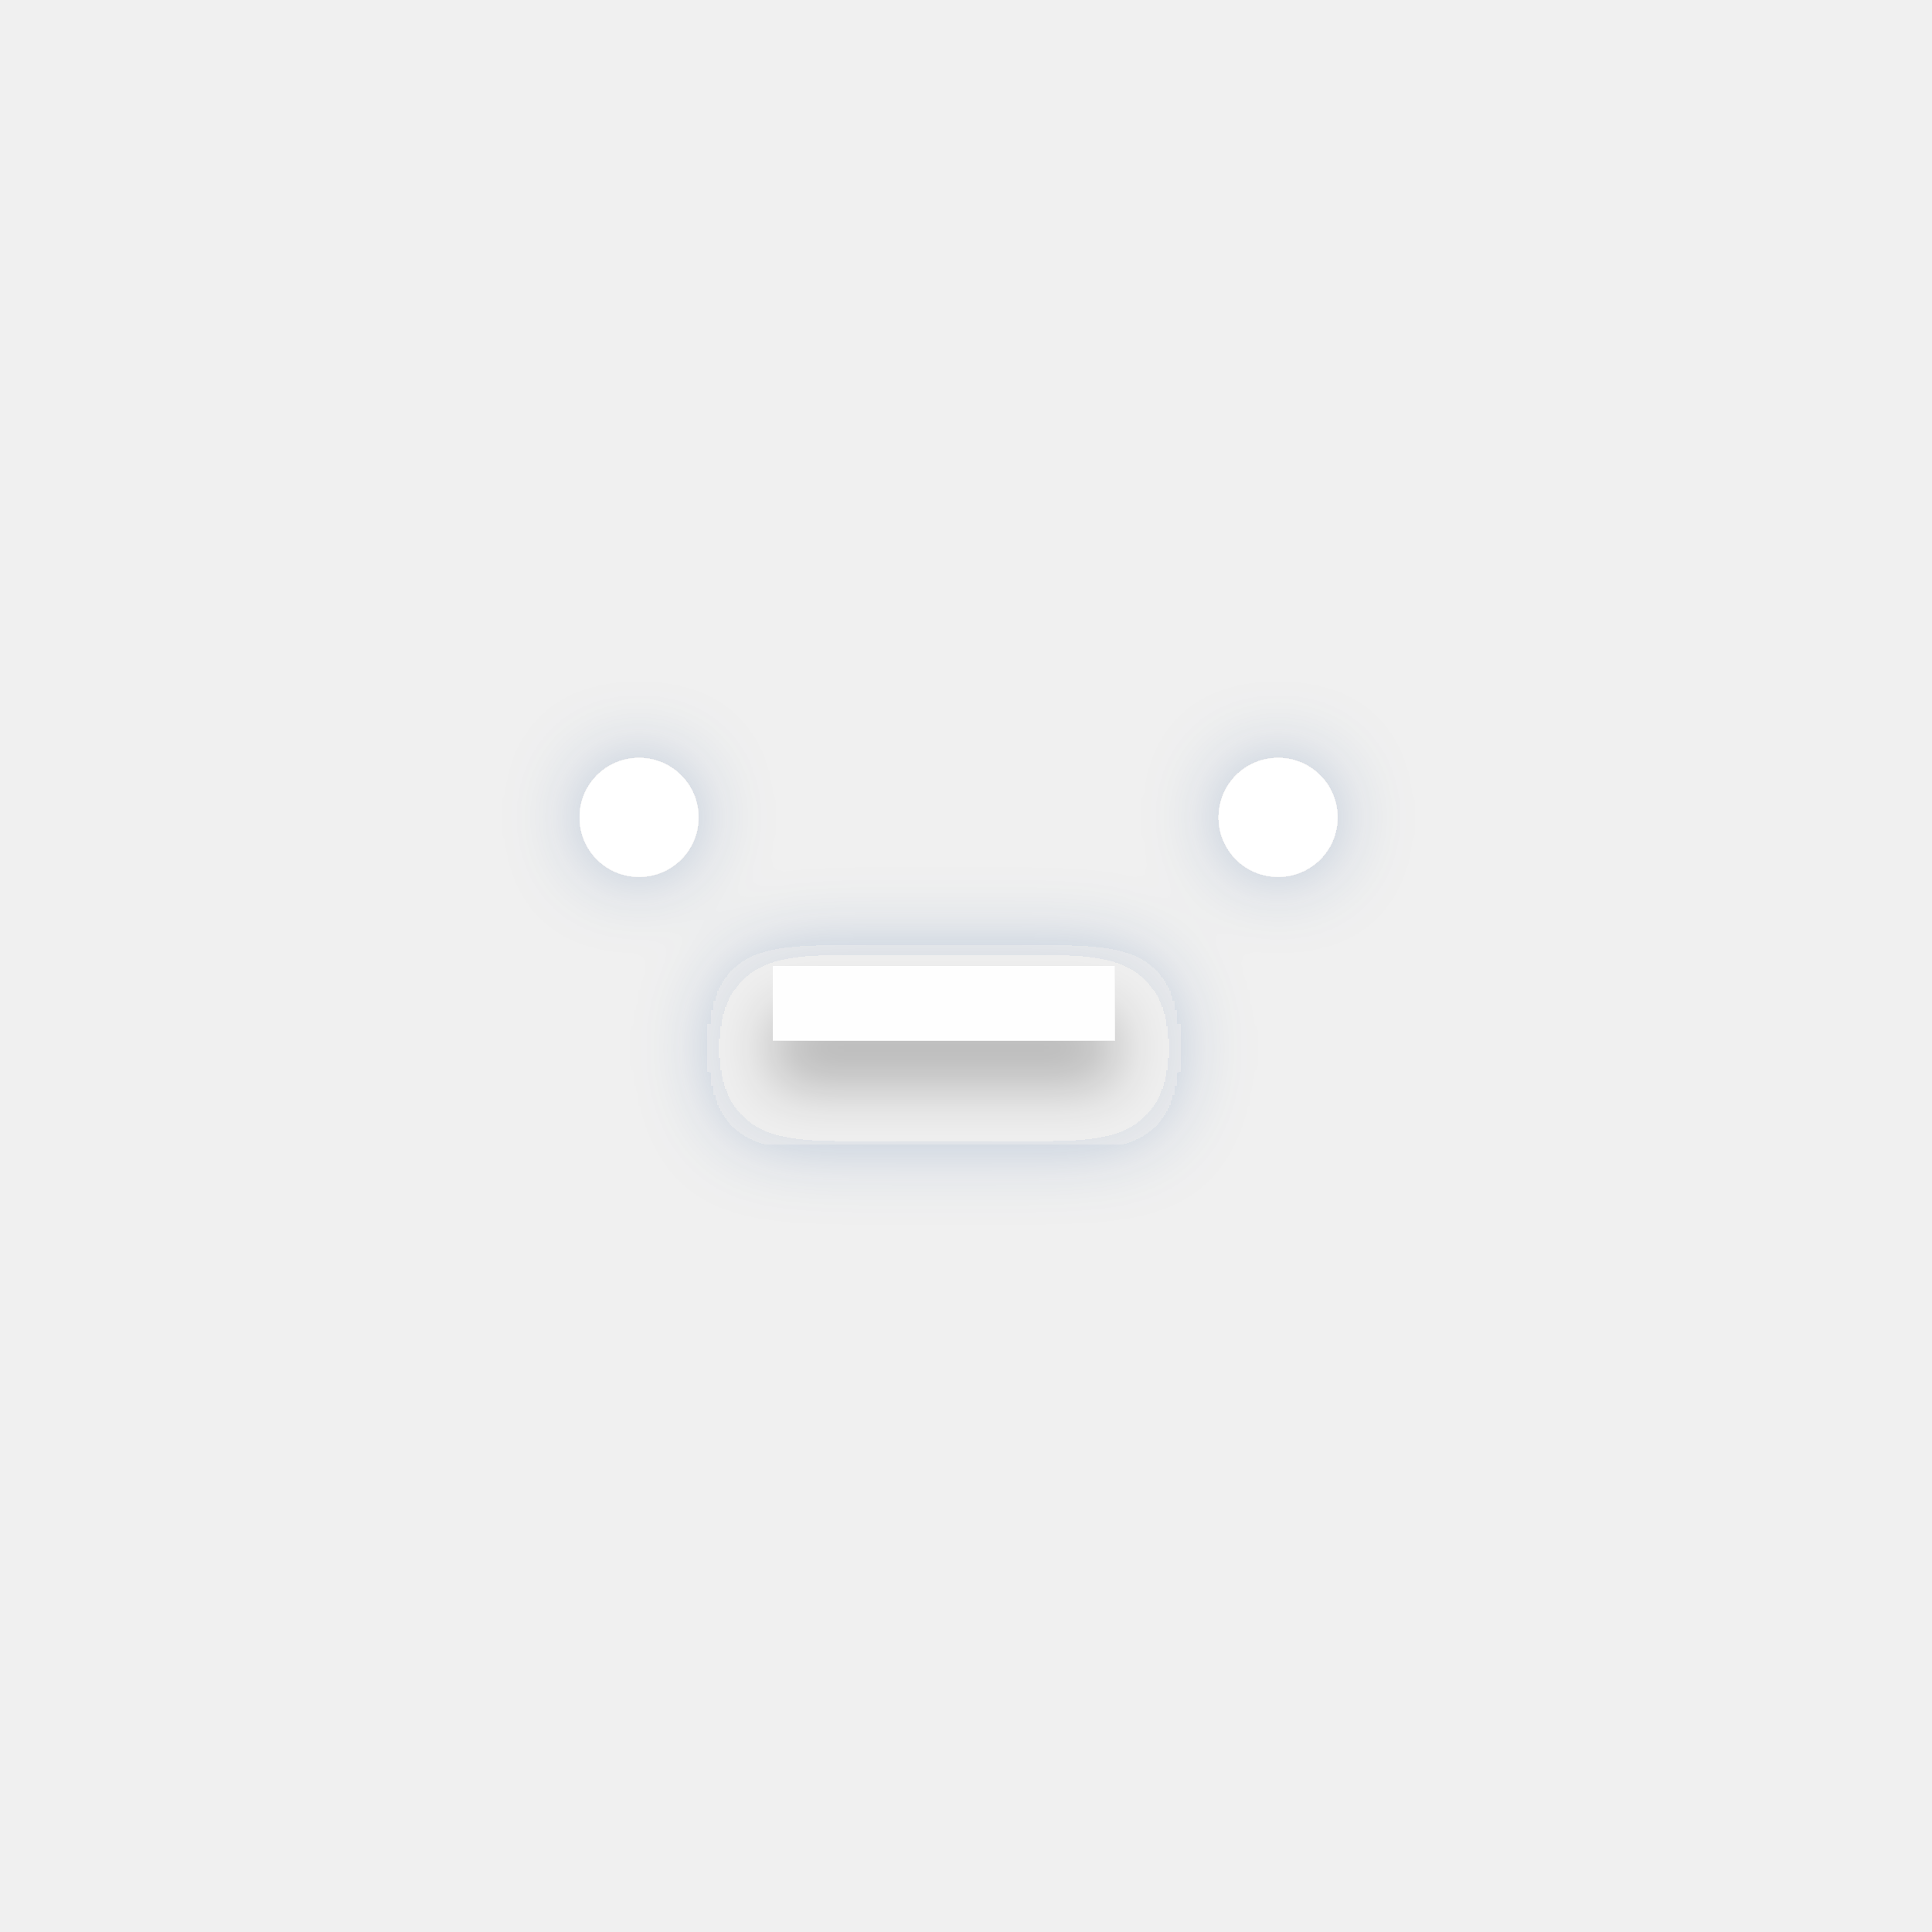
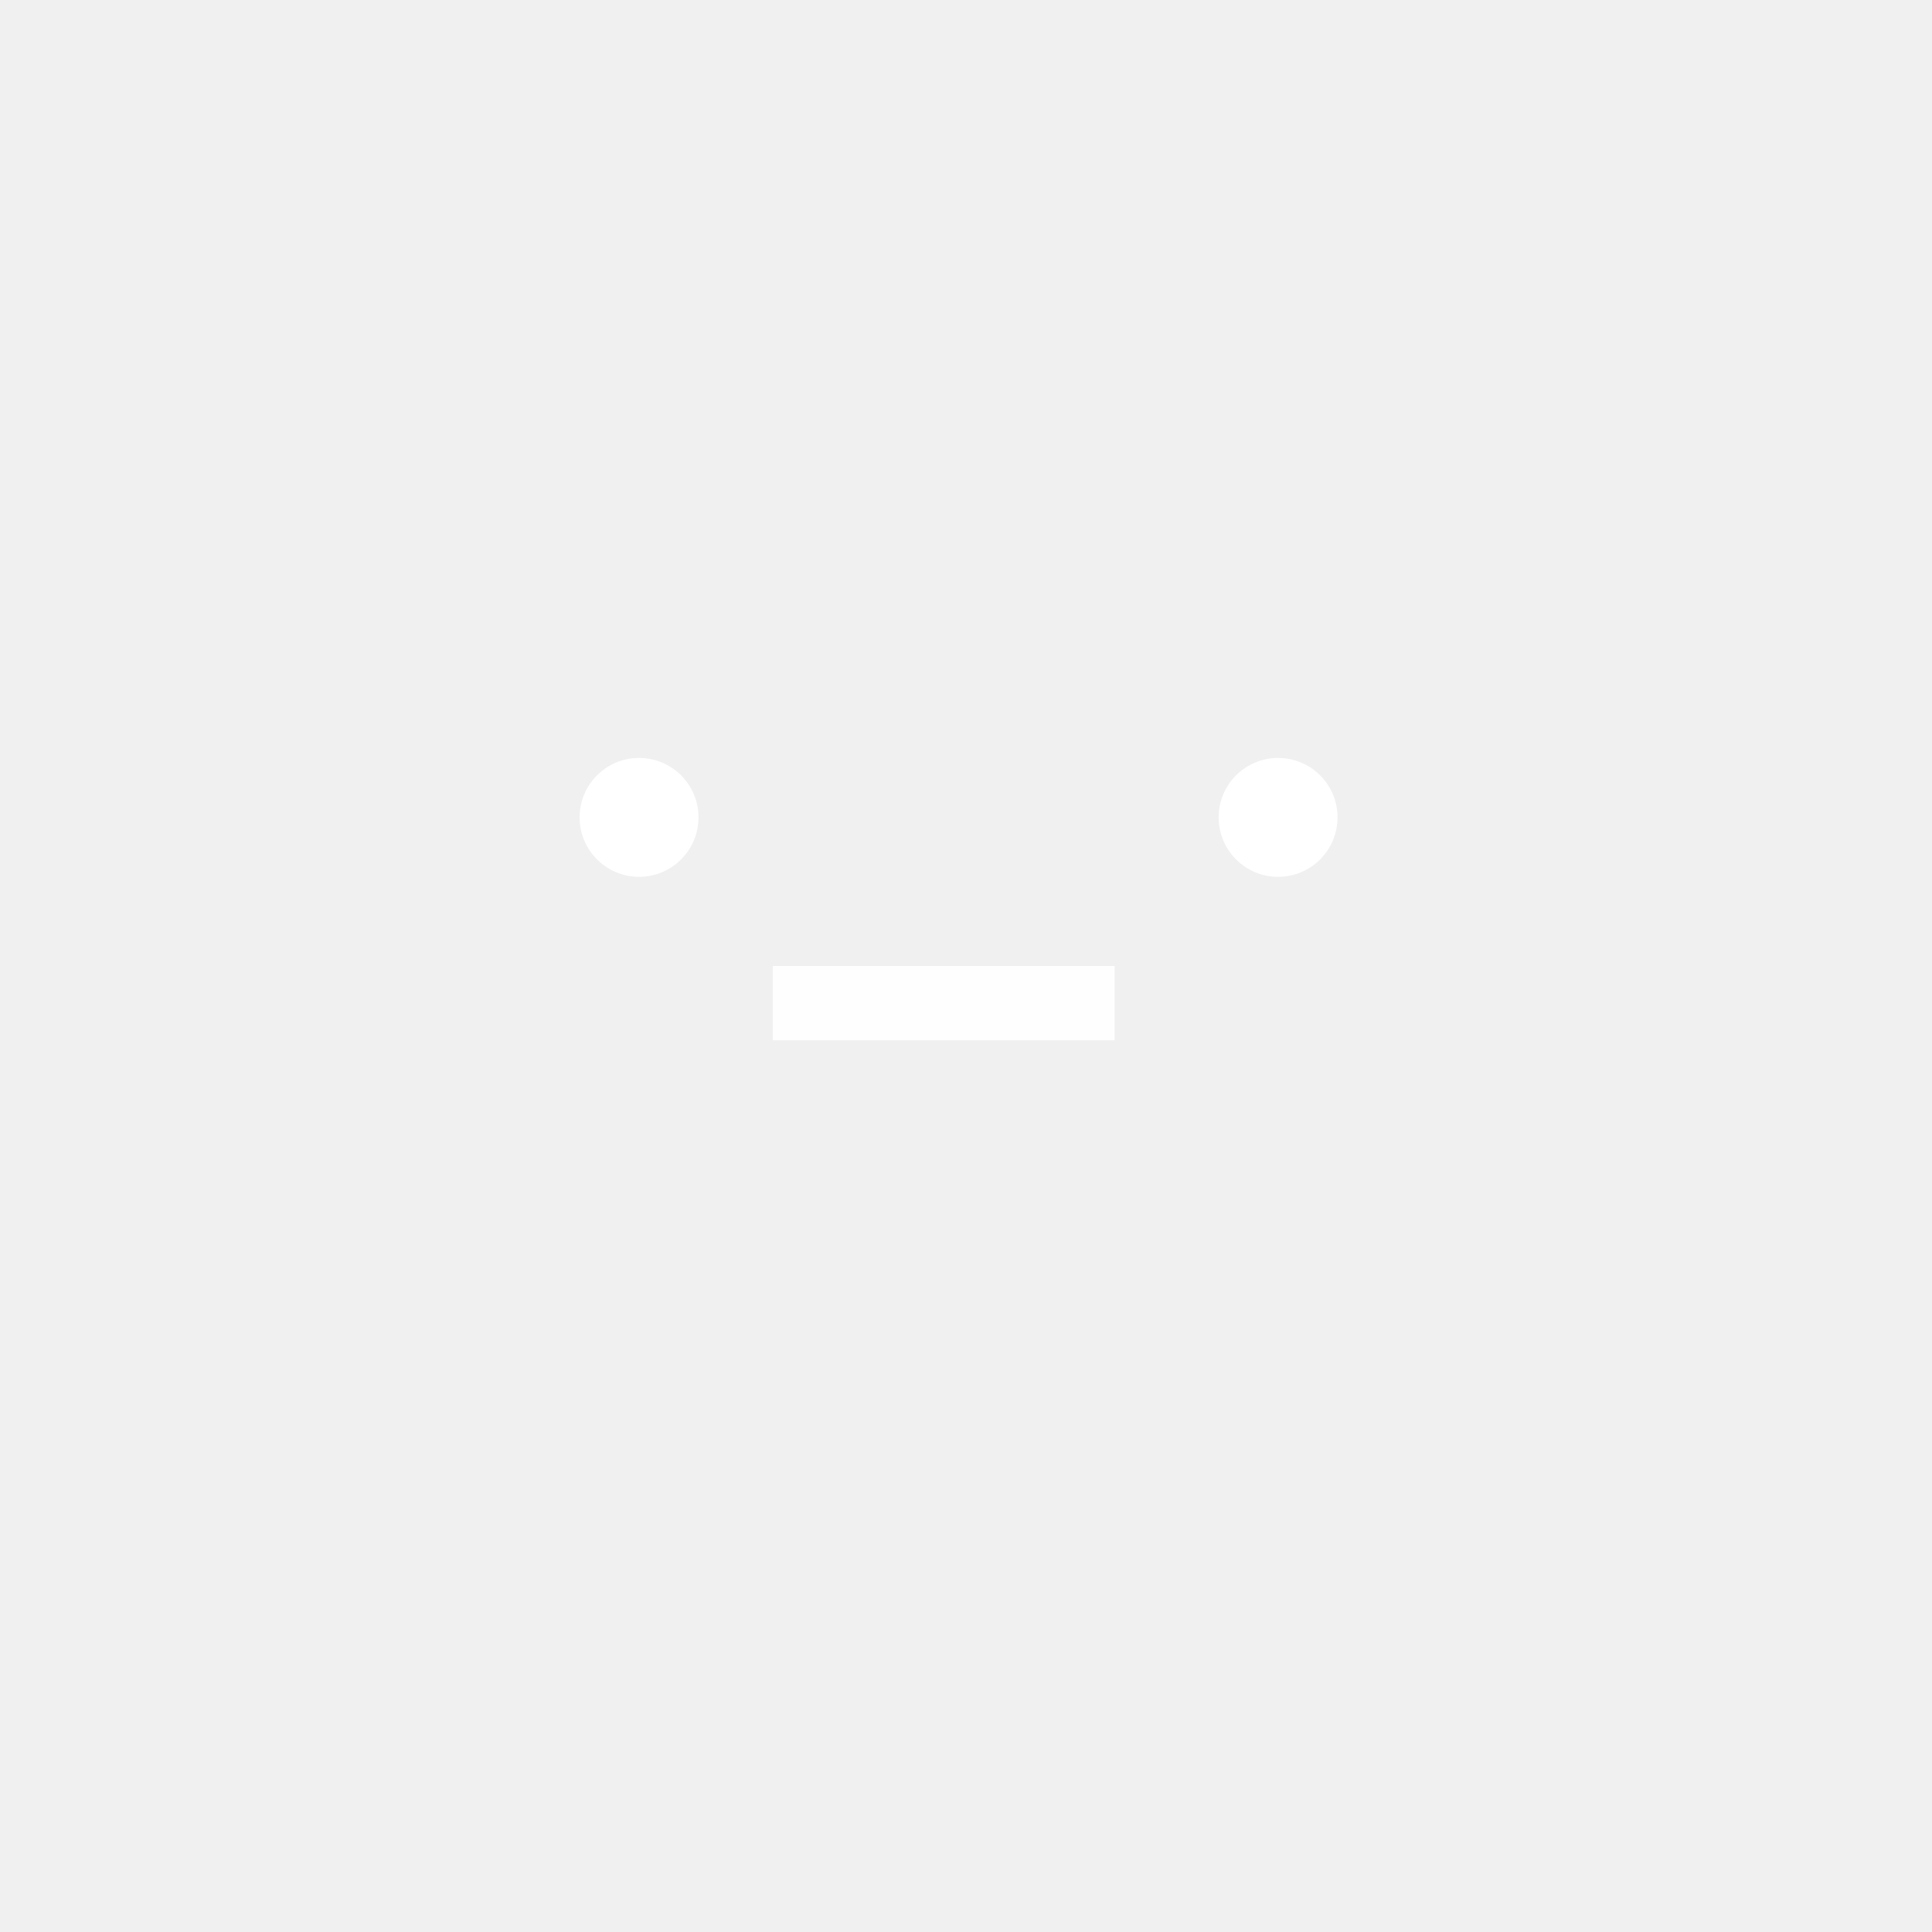
<svg xmlns="http://www.w3.org/2000/svg" width="130" height="130" viewBox="0 0 130 130" fill="none">
-   <g filter="url(#filter0_d_160_592)">
-     <circle cx="65" cy="60" r="60" fill="currnet" />
-     <g filter="url(#filter1_d_160_592)">
-       <rect x="75" y="65" width="5" height="23" transform="rotate(90 75 65)" fill="#FEFEFE" />
-     </g>
-     <circle id="round-left-eye" cx="43" cy="55" r="4" fill="white" />
-     <circle id="round-right-eye" cx="86" cy="55" r="4" fill="white" />
-   </g>
+   <circle cx="65" cy="60" r="60" fill="currnet" />
+   <rect x="75" y="65" width="5" height="23" transform="rotate(90 75 65)" fill="#FEFEFE" />
+   <circle id="round-left-eye" cx="43" cy="55" r="4" fill="white" />
+   <circle id="round-right-eye" cx="86" cy="55" r="4" fill="white" />
  <defs>
    <filter id="filter0_d_160_592" x="0" y="0" width="130" height="130" filterUnits="userSpaceOnUse" color-interpolation-filters="sRGB">
      <feFlood flood-opacity="0" result="BackgroundImageFix" />
      <feColorMatrix in="SourceAlpha" type="matrix" values="0 0 0 0 0 0 0 0 0 0 0 0 0 0 0 0 0 0 127 0" result="hardAlpha" />
      <feOffset dy="0" />
      <feGaussianBlur stdDeviation="2.5" />
      <feComposite in2="hardAlpha" operator="out" />
      <feColorMatrix type="matrix" values="0 0 0 0 0.055 0 0 0 0 0.263 0 0 0 0 0.545 0 0 0 0.25 0" />
      <feBlend mode="normal" in2="BackgroundImageFix" result="effect1_dropShadow_160_592" />
      <feBlend mode="normal" in="SourceGraphic" in2="effect1_dropShadow_160_592" result="shape" />
    </filter>
    <filter id="filter1_d_160_592" x="35" y="50" width="59" height="27" filterUnits="userSpaceOnUse" color-interpolation-filters="sRGB">
      <feFlood flood-opacity="0" result="BackgroundImageFix" />
      <feColorMatrix in="SourceAlpha" type="matrix" values="0 0 0 0 0 0 0 0 0 0 0 0 0 0 0 0 0 0 127 0" result="hardAlpha" />
      <feOffset dy="3" />
      <feGaussianBlur stdDeviation="2" />
      <feComposite in2="hardAlpha" operator="out" />
      <feColorMatrix type="matrix" values="0 0 0 0 0 0 0 0 0 0 0 0 0 0 0 0 0 0 0.25 0" />
      <feBlend mode="normal" in2="BackgroundImageFix" result="effect1_dropShadow_160_592" />
      <feBlend mode="normal" in="SourceGraphic" in2="effect1_dropShadow_160_592" result="shape" />
    </filter>
  </defs>
</svg>
